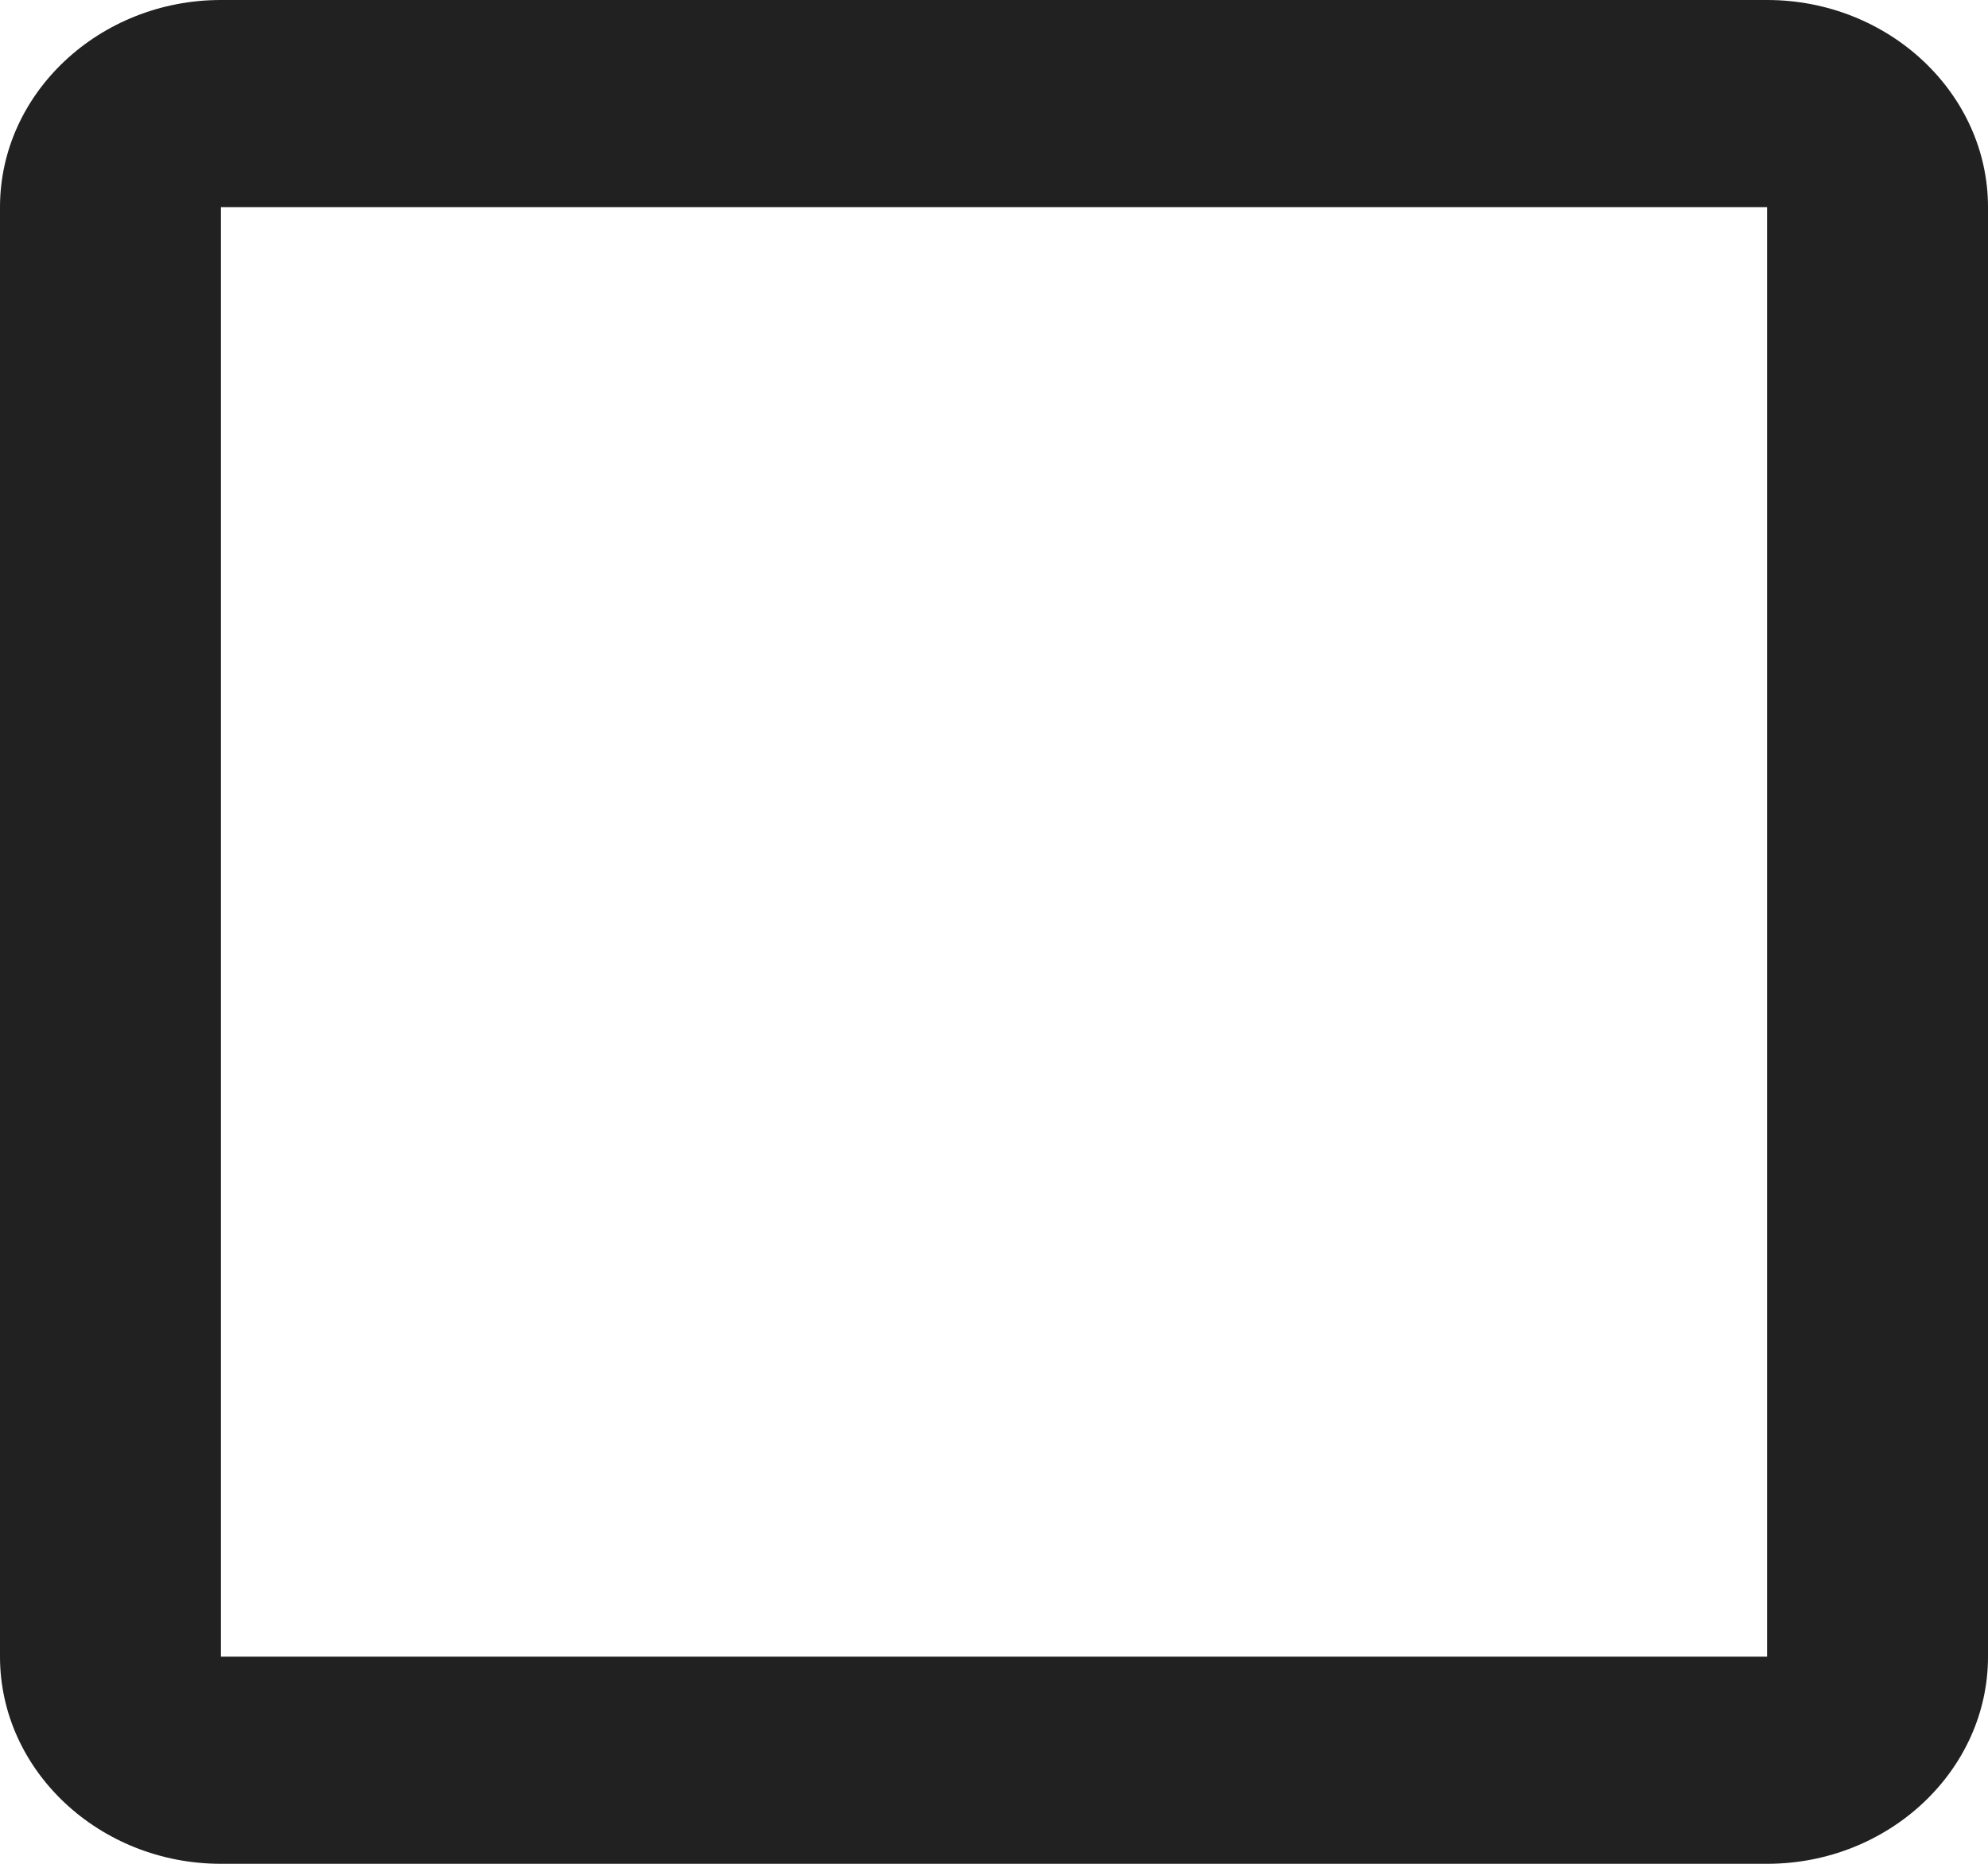
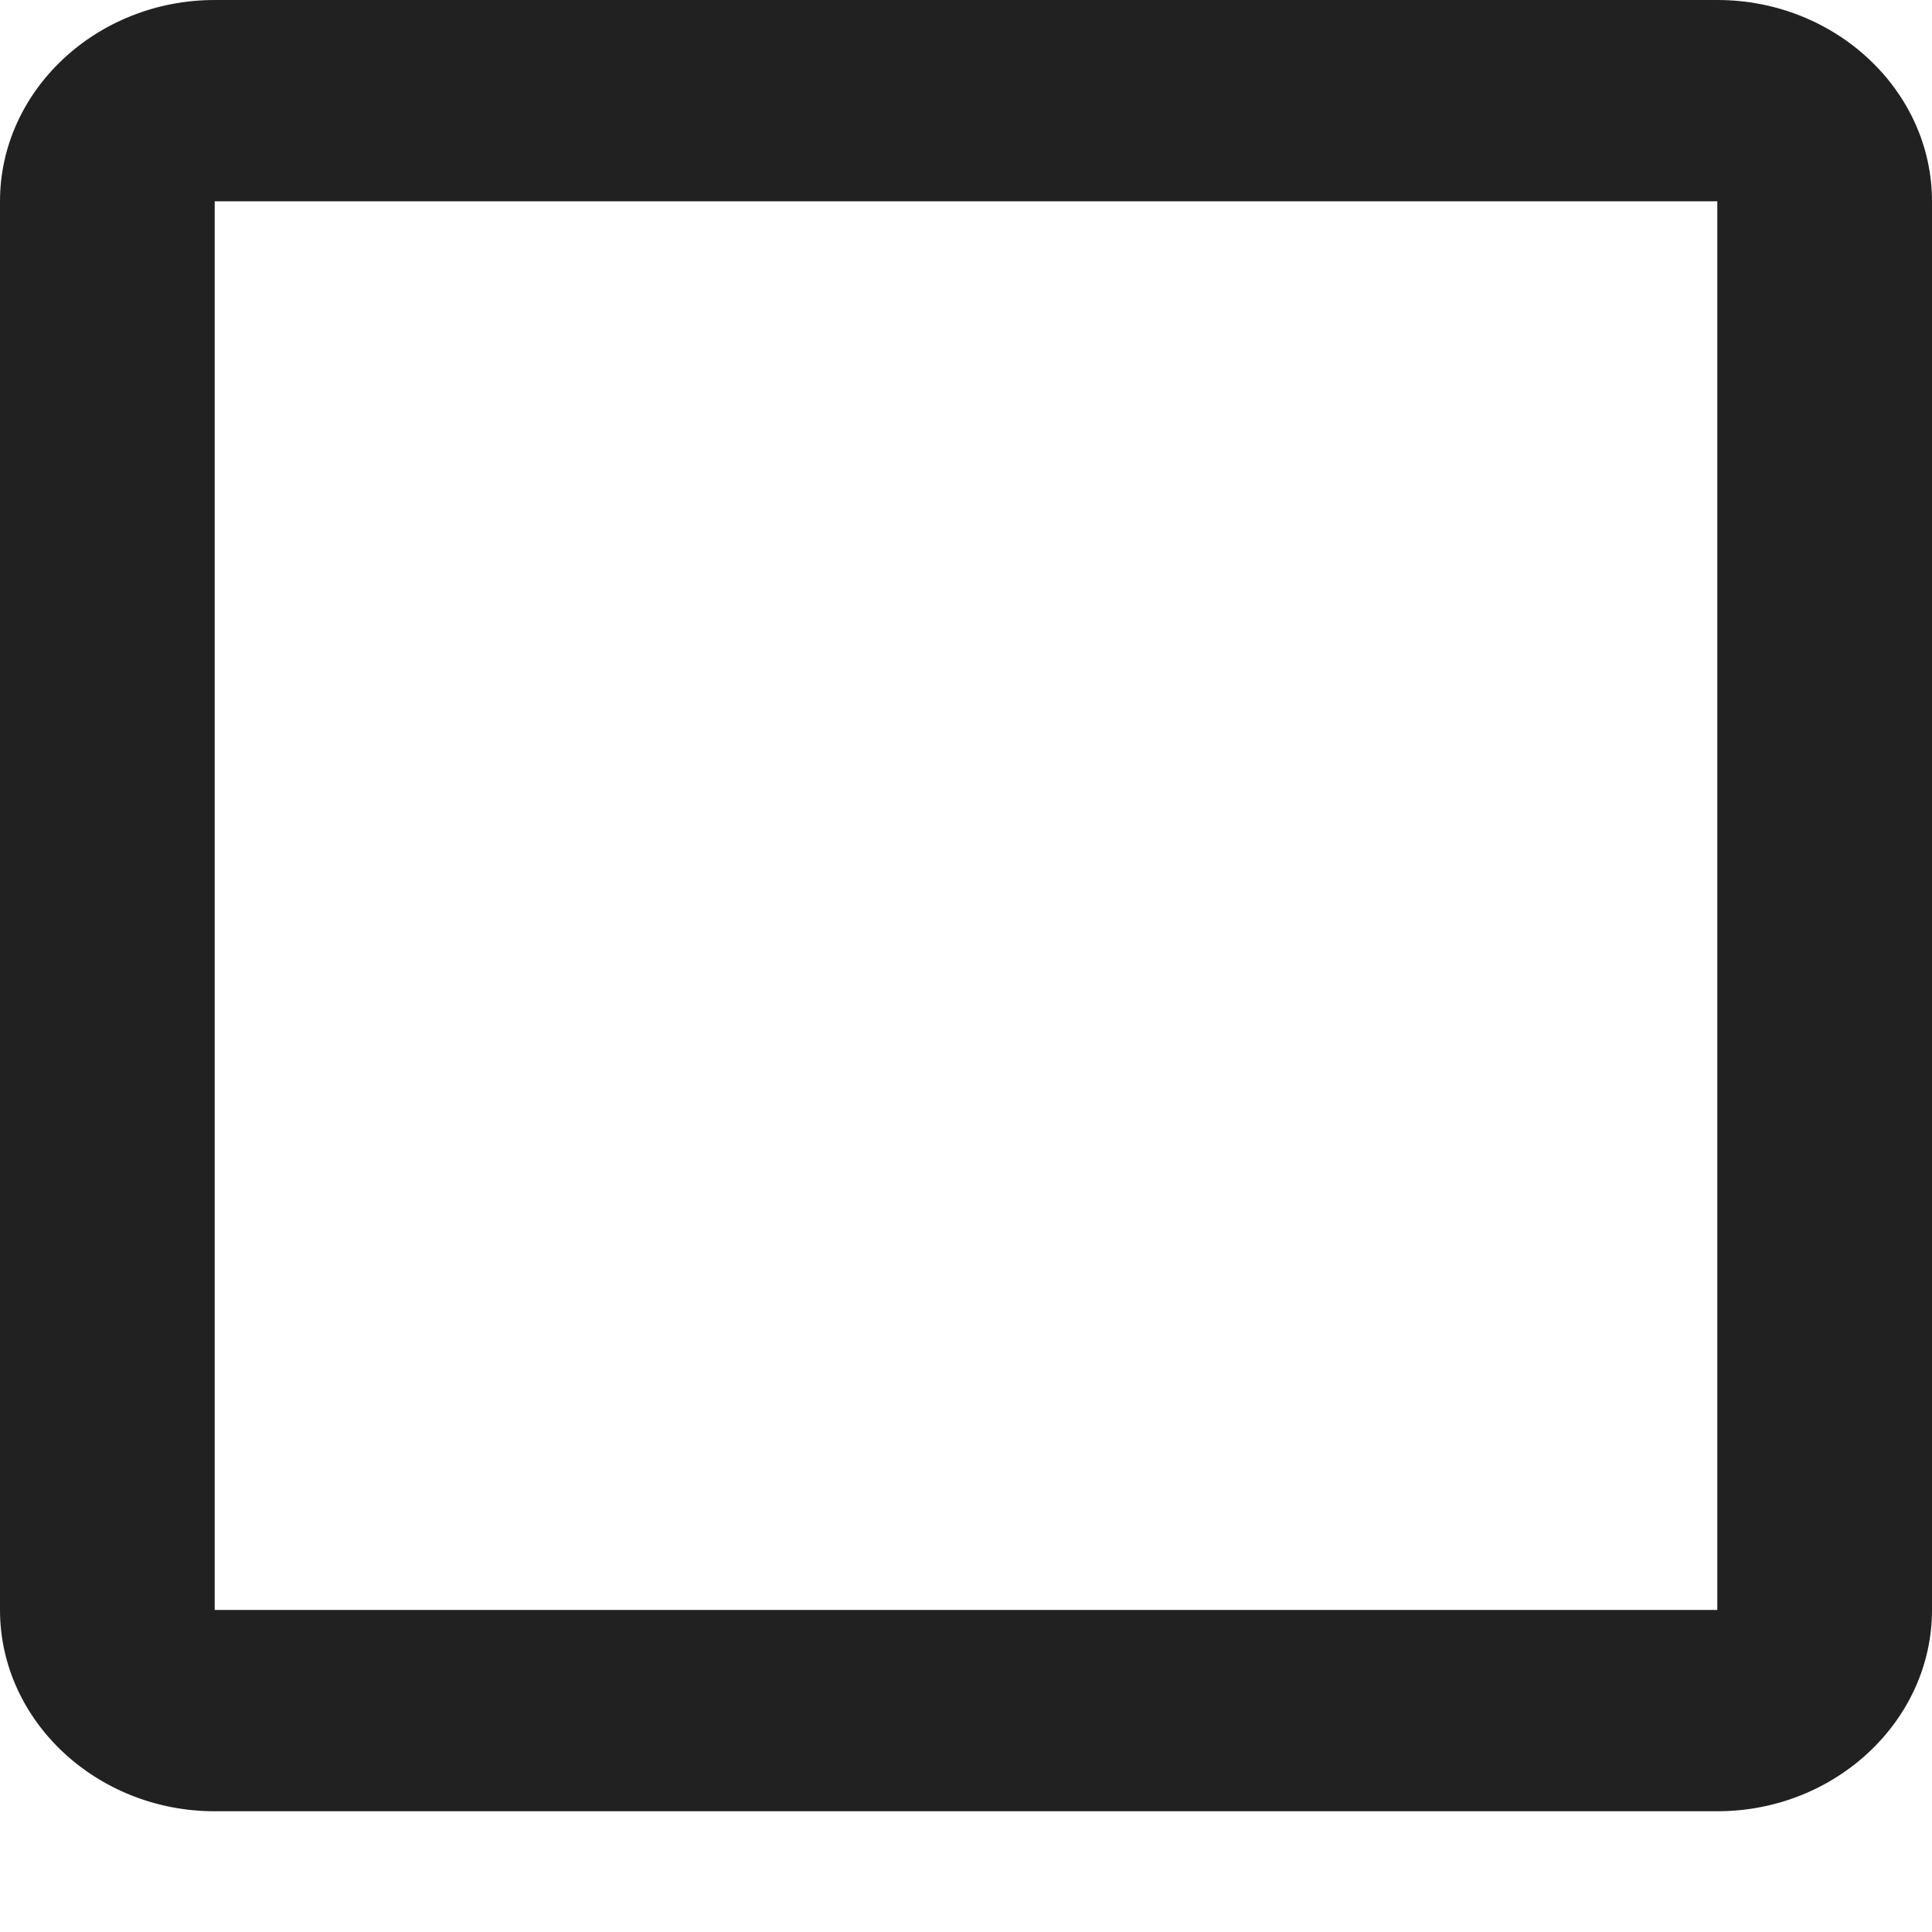
- <svg xmlns="http://www.w3.org/2000/svg" width="16" height="15" fill="none">
+ <svg xmlns="http://www.w3.org/2000/svg" width="16" height="16" fill="none">
  <path fill="#212121" d="M14.222 1.667v11.666H1.778V1.667h12.444Zm0-1.667H1.778C.8 0 0 .75 0 1.667v11.666C0 14.25.8 15 1.778 15h12.444C15.2 15 16 14.25 16 13.333V1.667C16 .75 15.2 0 14.222 0Z" />
</svg>
